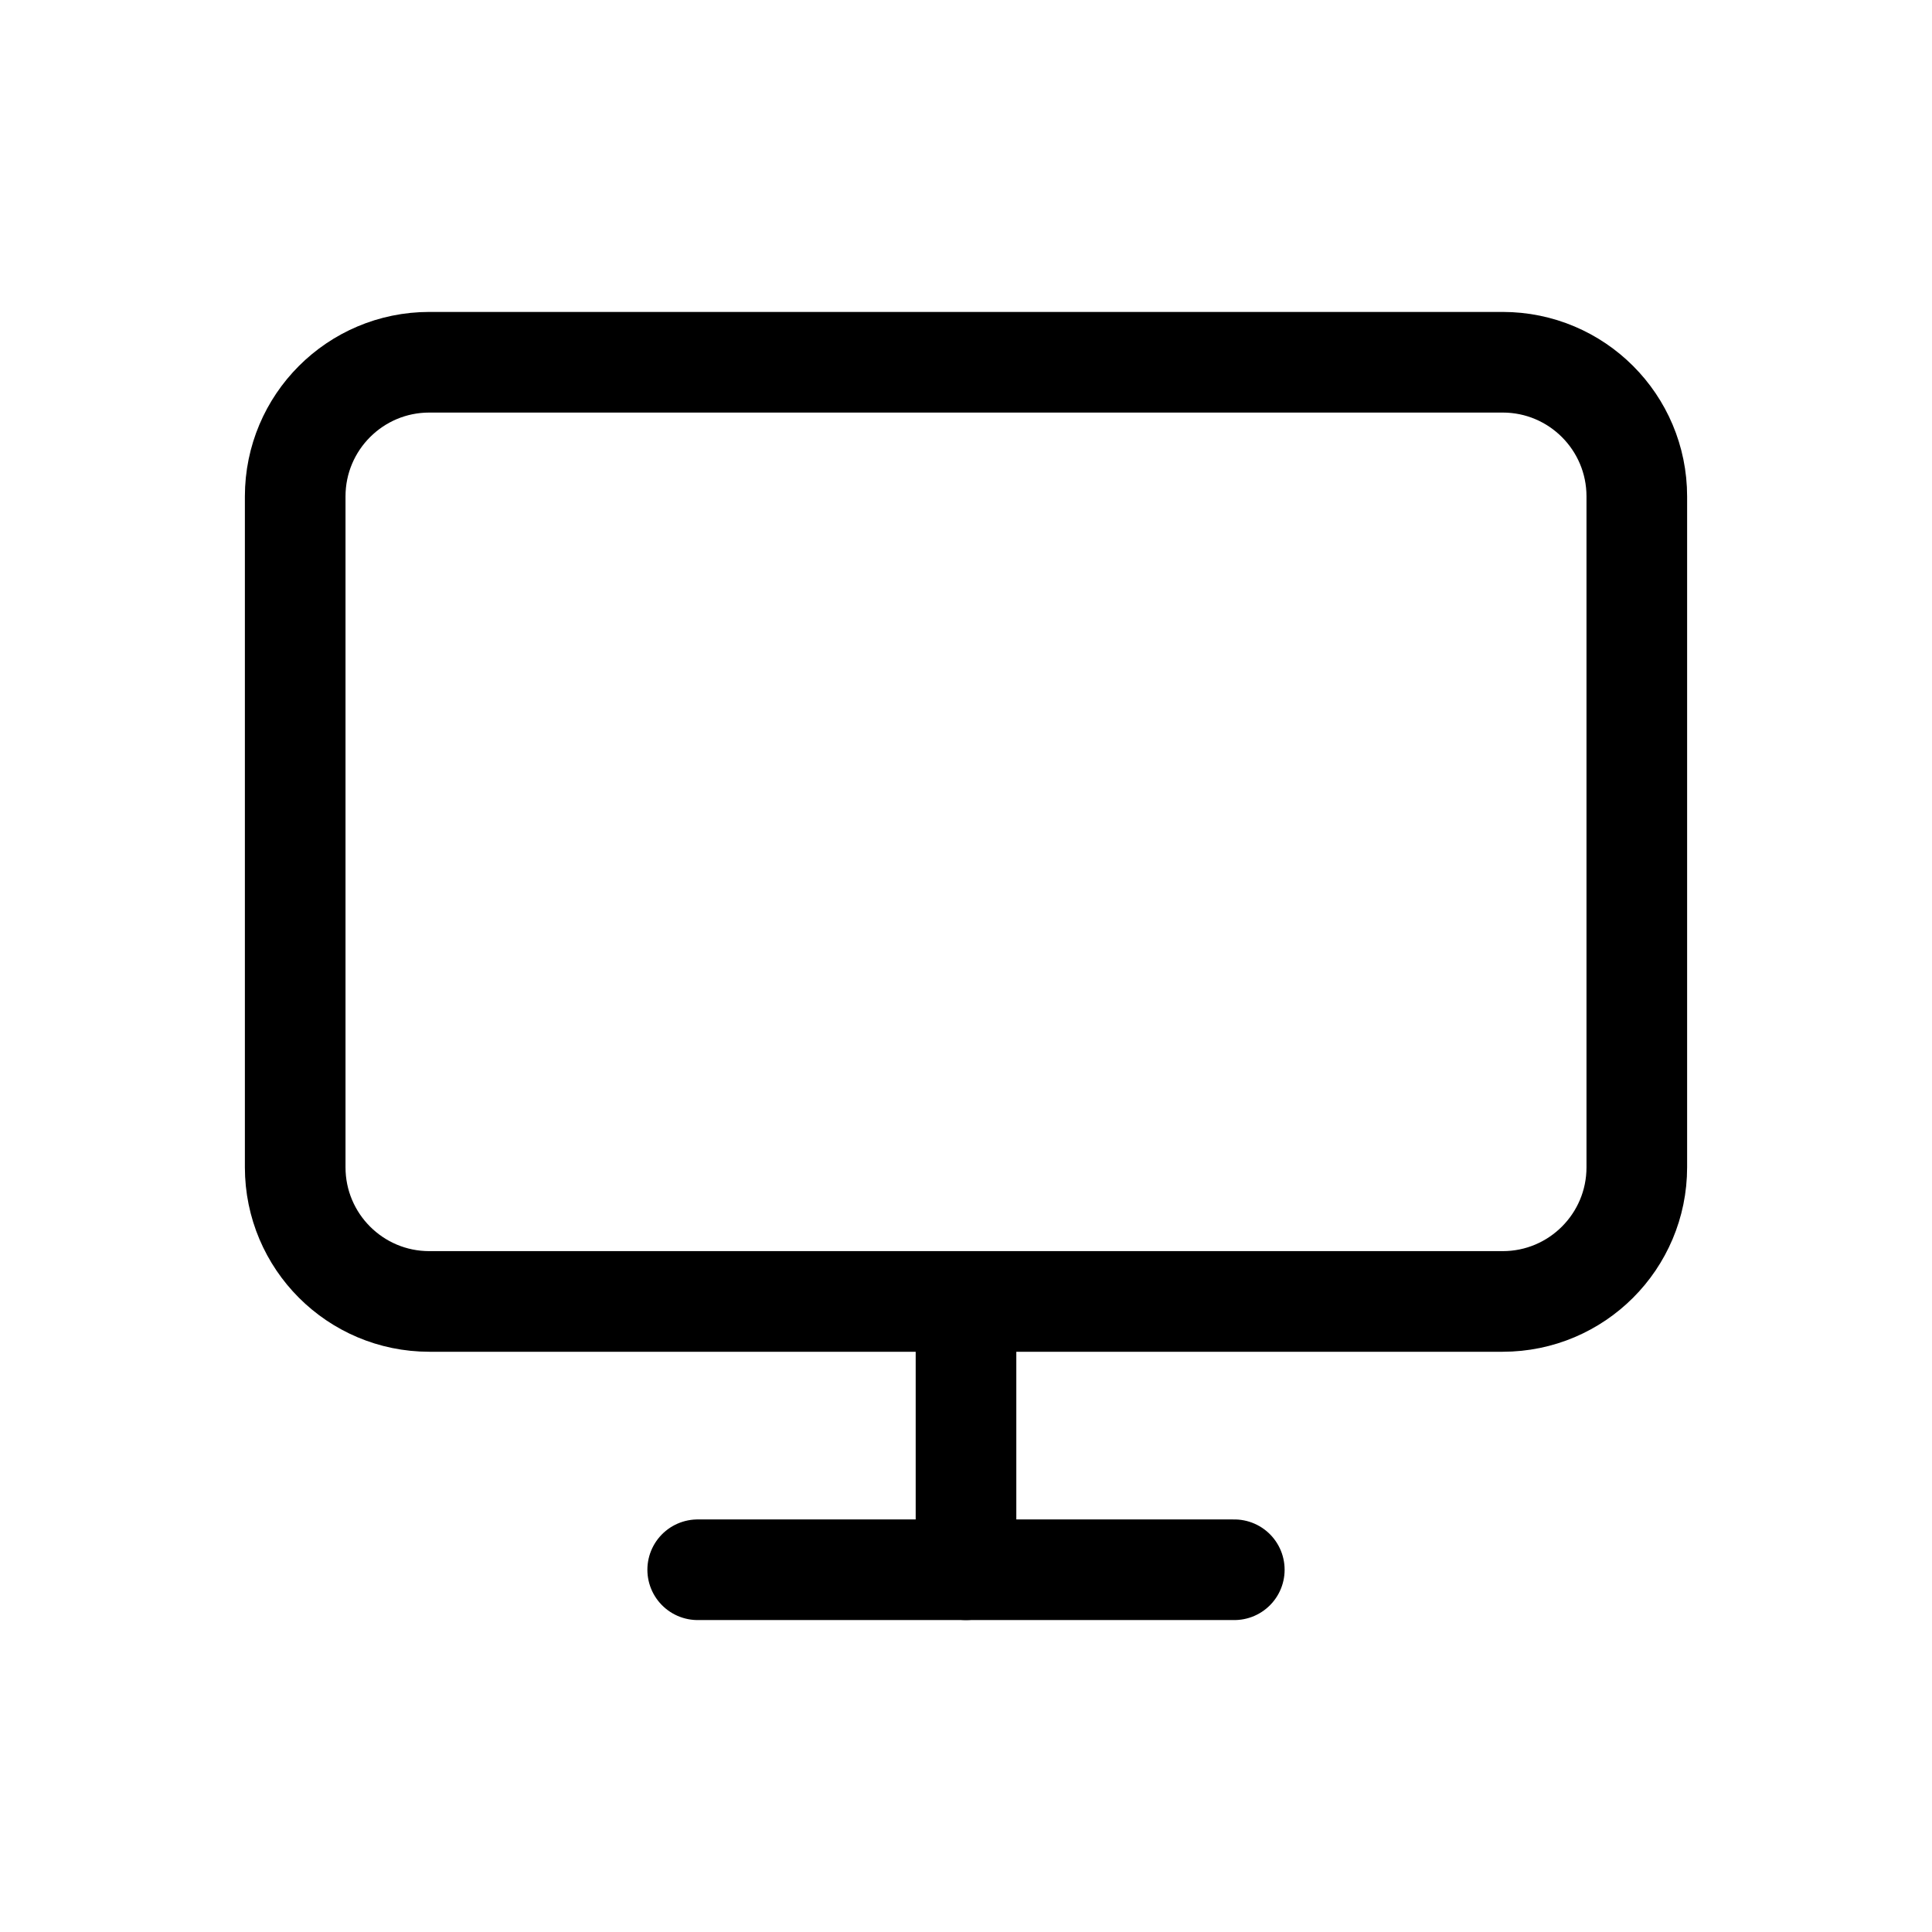
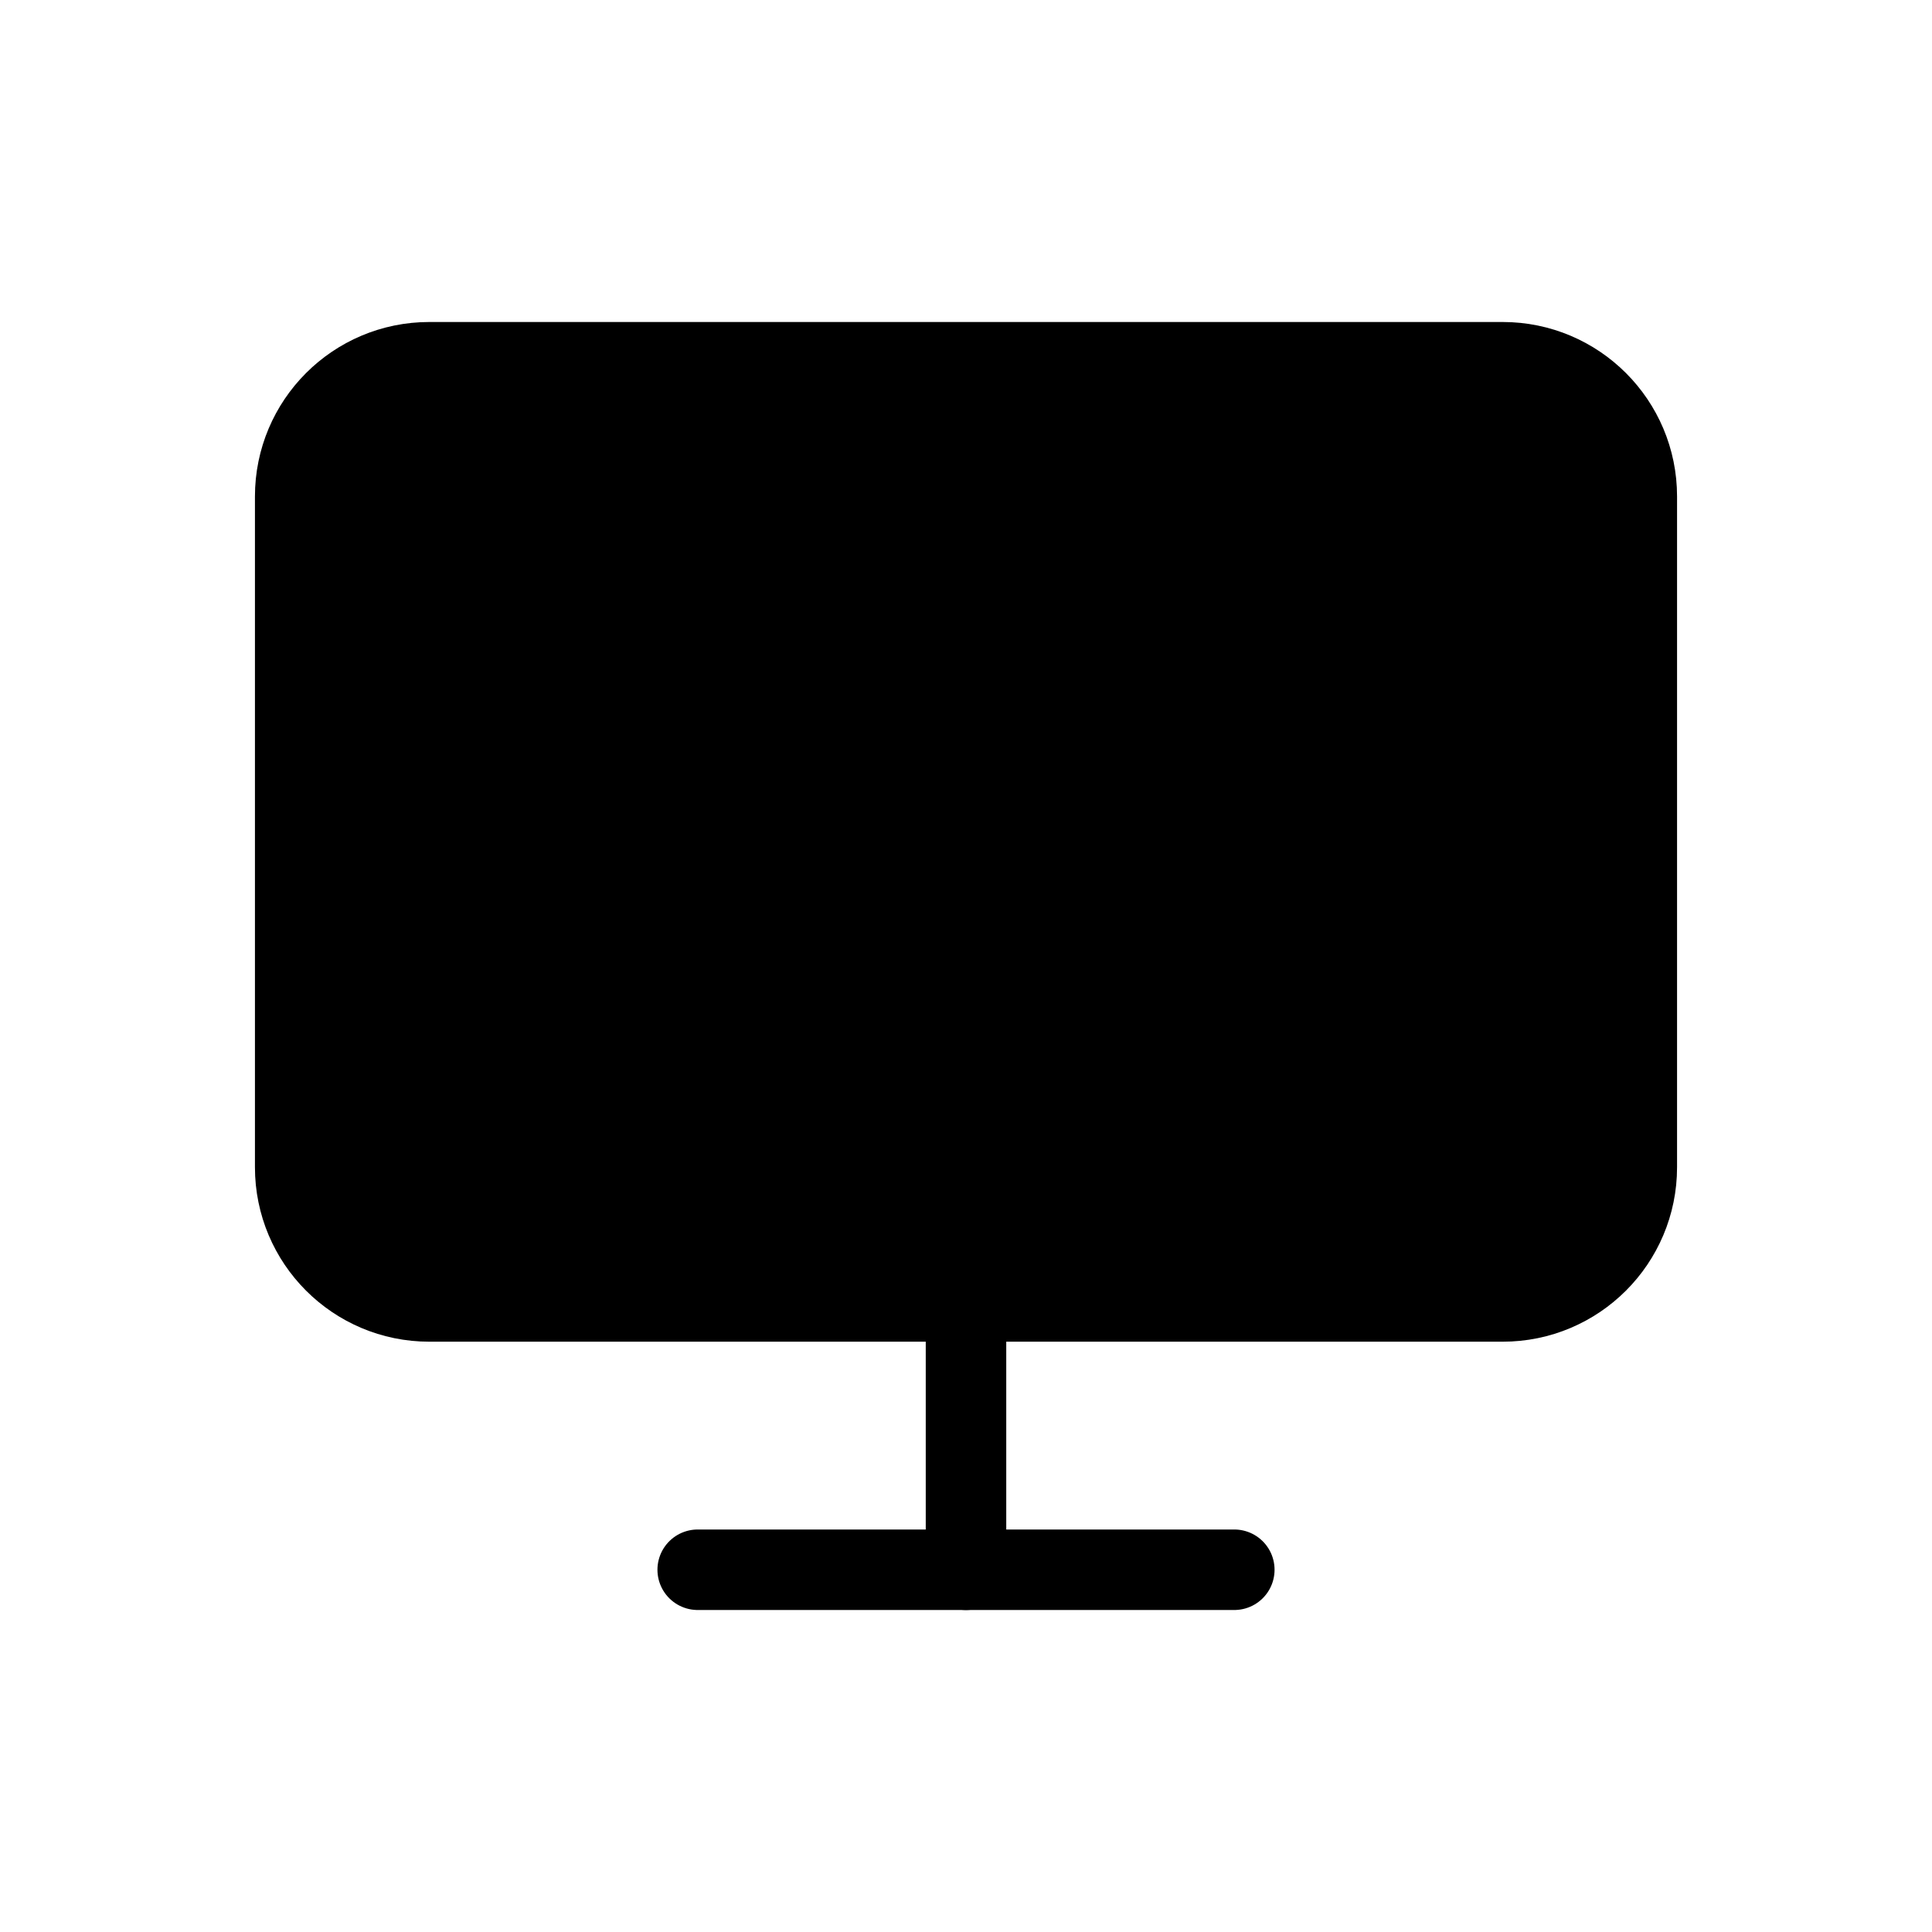
- <svg xmlns="http://www.w3.org/2000/svg" width="24" height="24" viewBox="0 0 24 24" fill="none">
-   <path d="M18.667 4.5H5.333C4.413 4.5 3.667 5.246 3.667 6.167V14.5C3.667 15.421 4.413 16.167 5.333 16.167H18.667C19.587 16.167 20.333 15.421 20.333 14.5V6.167C20.333 5.246 19.587 4.5 18.667 4.5Z" stroke="black" stroke-width="1.25" stroke-linecap="round" stroke-linejoin="round" />
-   <path d="M8.667 19.5H15.333" stroke="black" stroke-width="1.25" stroke-linecap="round" stroke-linejoin="round" />
-   <path d="M12 16.167V19.5" stroke="black" stroke-width="1.25" stroke-linecap="round" stroke-linejoin="round" />
+ <svg xmlns="http://www.w3.org/2000/svg" viewBox="0 0 24 24">
+   <path fill="currentColor" stroke="currentColor" stroke-linecap="round" stroke-linejoin="round" d="M18.667 4.5H5.333C4.413 4.5 3.667 5.246 3.667 6.167V14.5C3.667 15.421 4.413 16.167 5.333 16.167H18.667C19.587 16.167 20.333 15.421 20.333 14.5V6.167C20.333 5.246 19.587 4.5 18.667 4.5Z" />
+   <path fill="currentColor" stroke="currentColor" stroke-linecap="round" stroke-linejoin="round" d="M8.667 19.5H15.333" />
+   <path fill="currentColor" stroke="currentColor" stroke-linecap="round" stroke-linejoin="round" d="M12 16.167V19.5" />
</svg>
